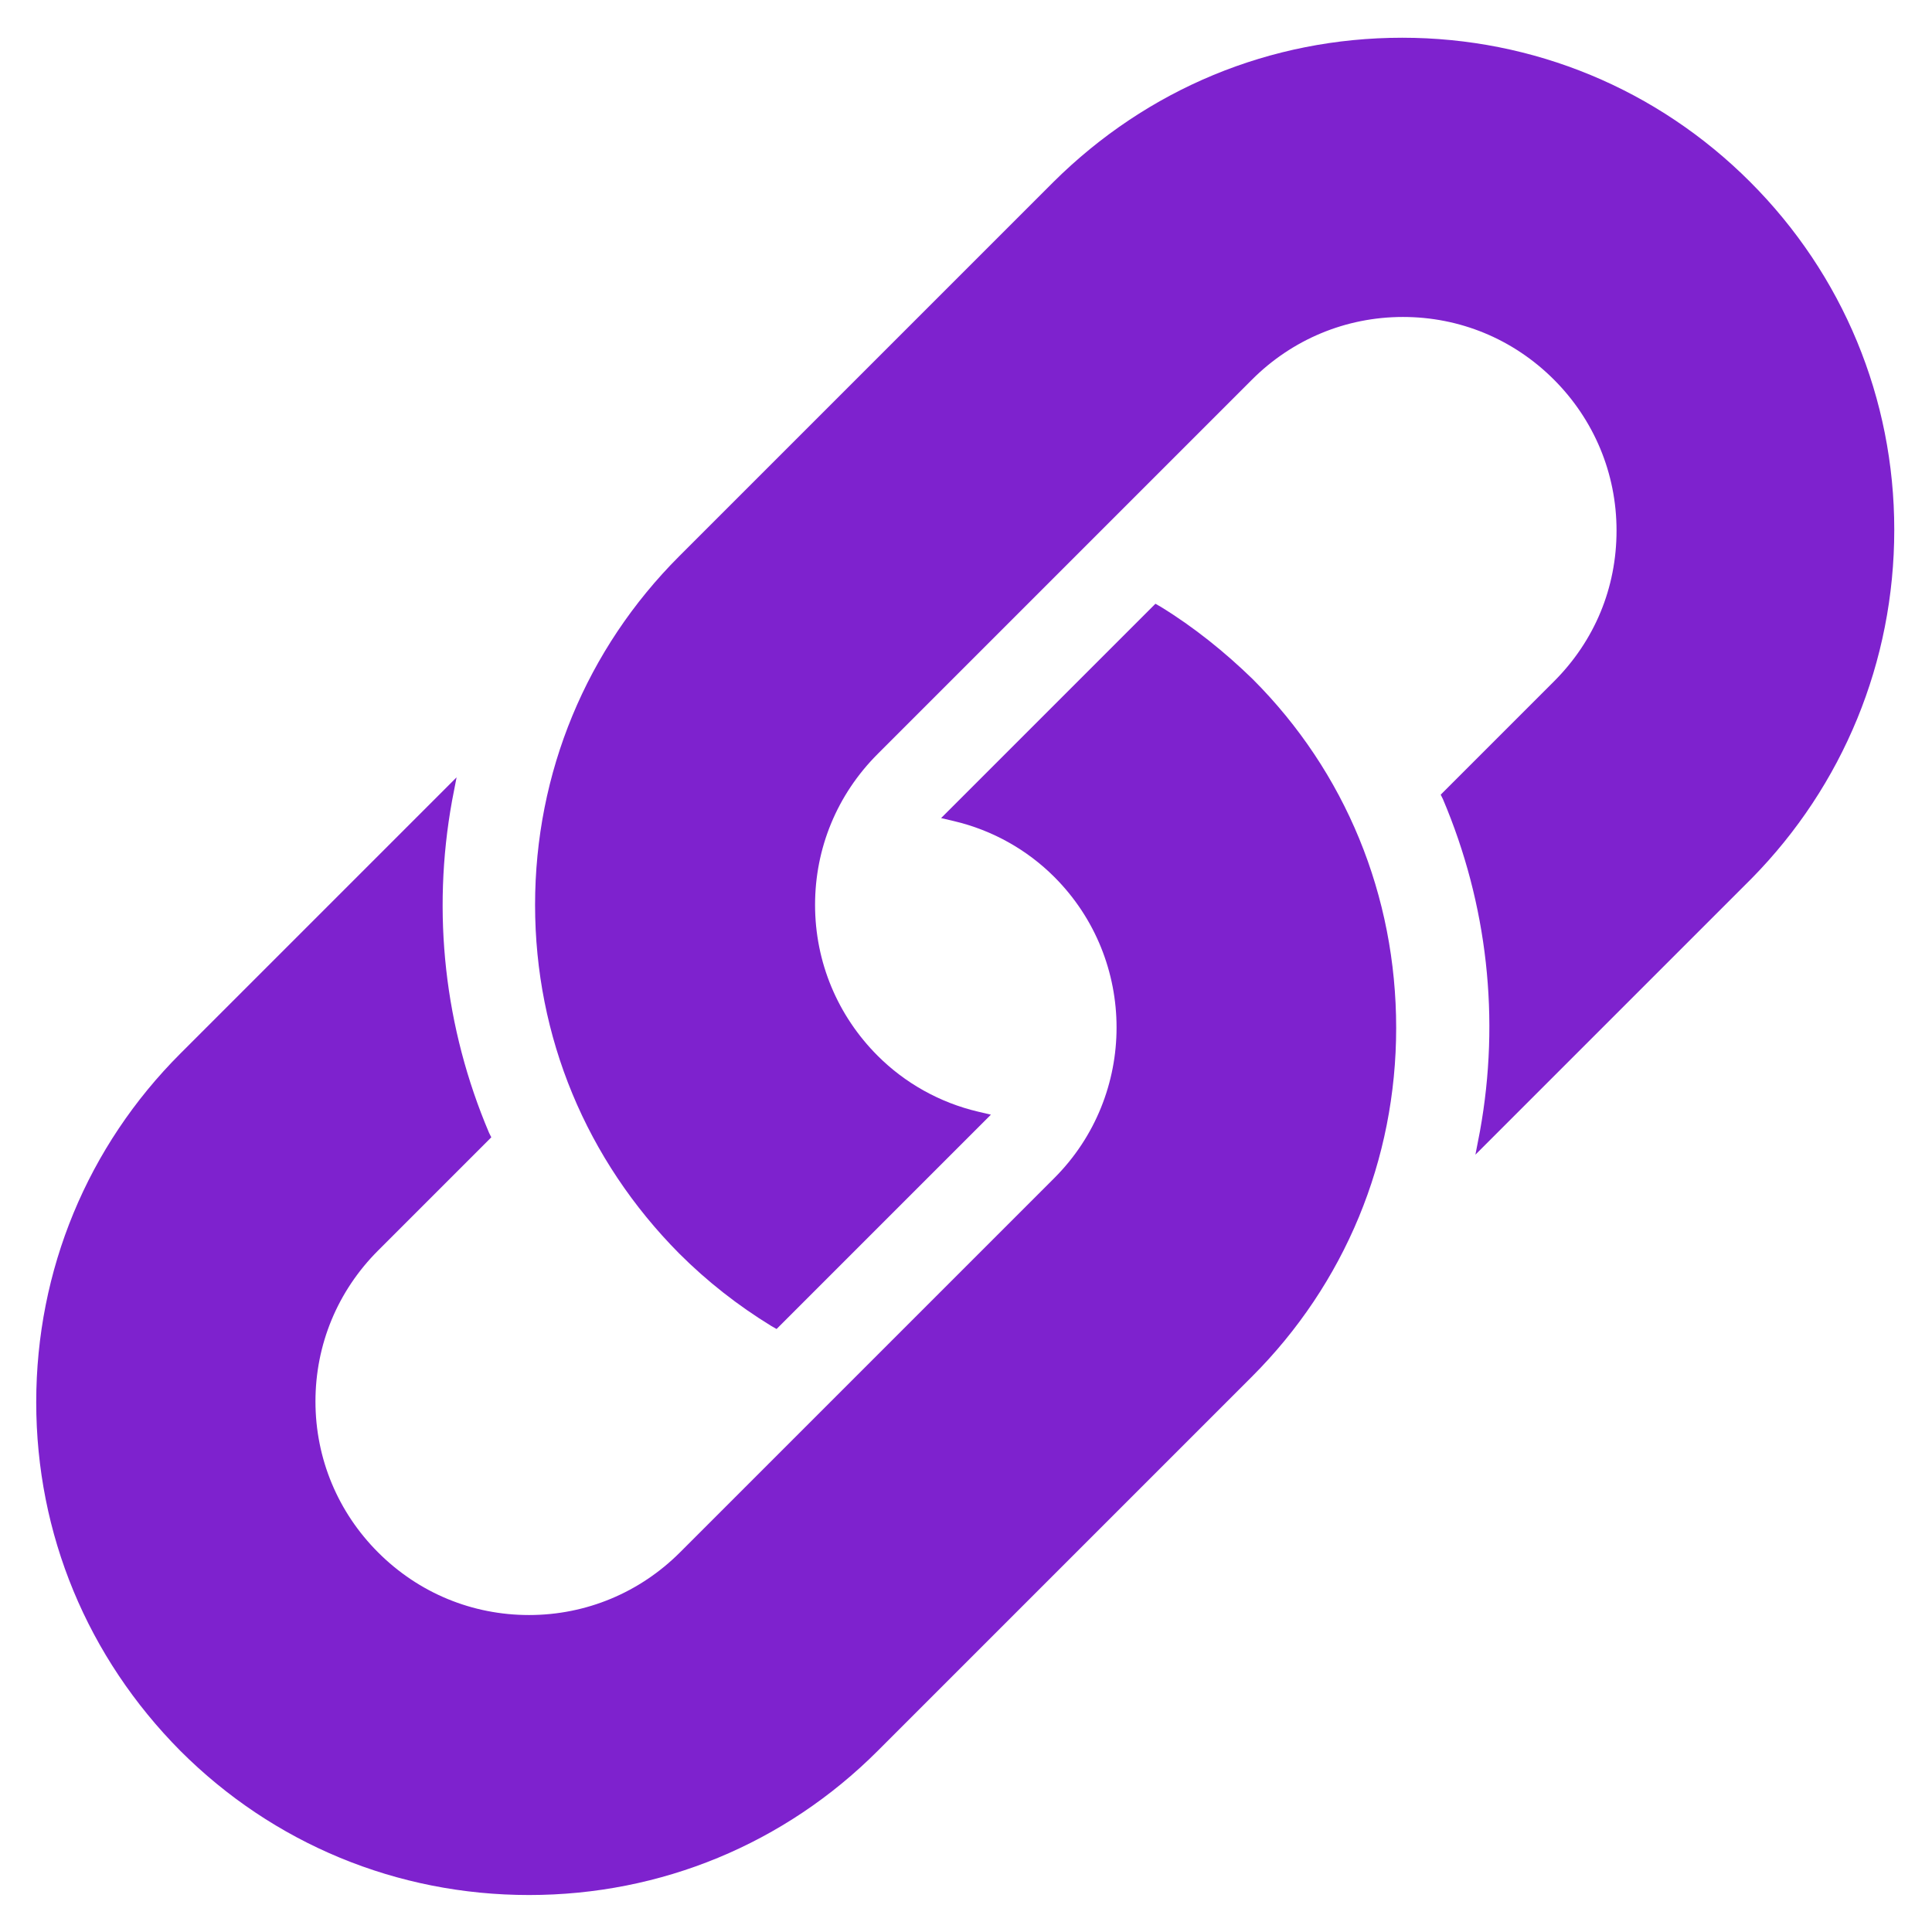
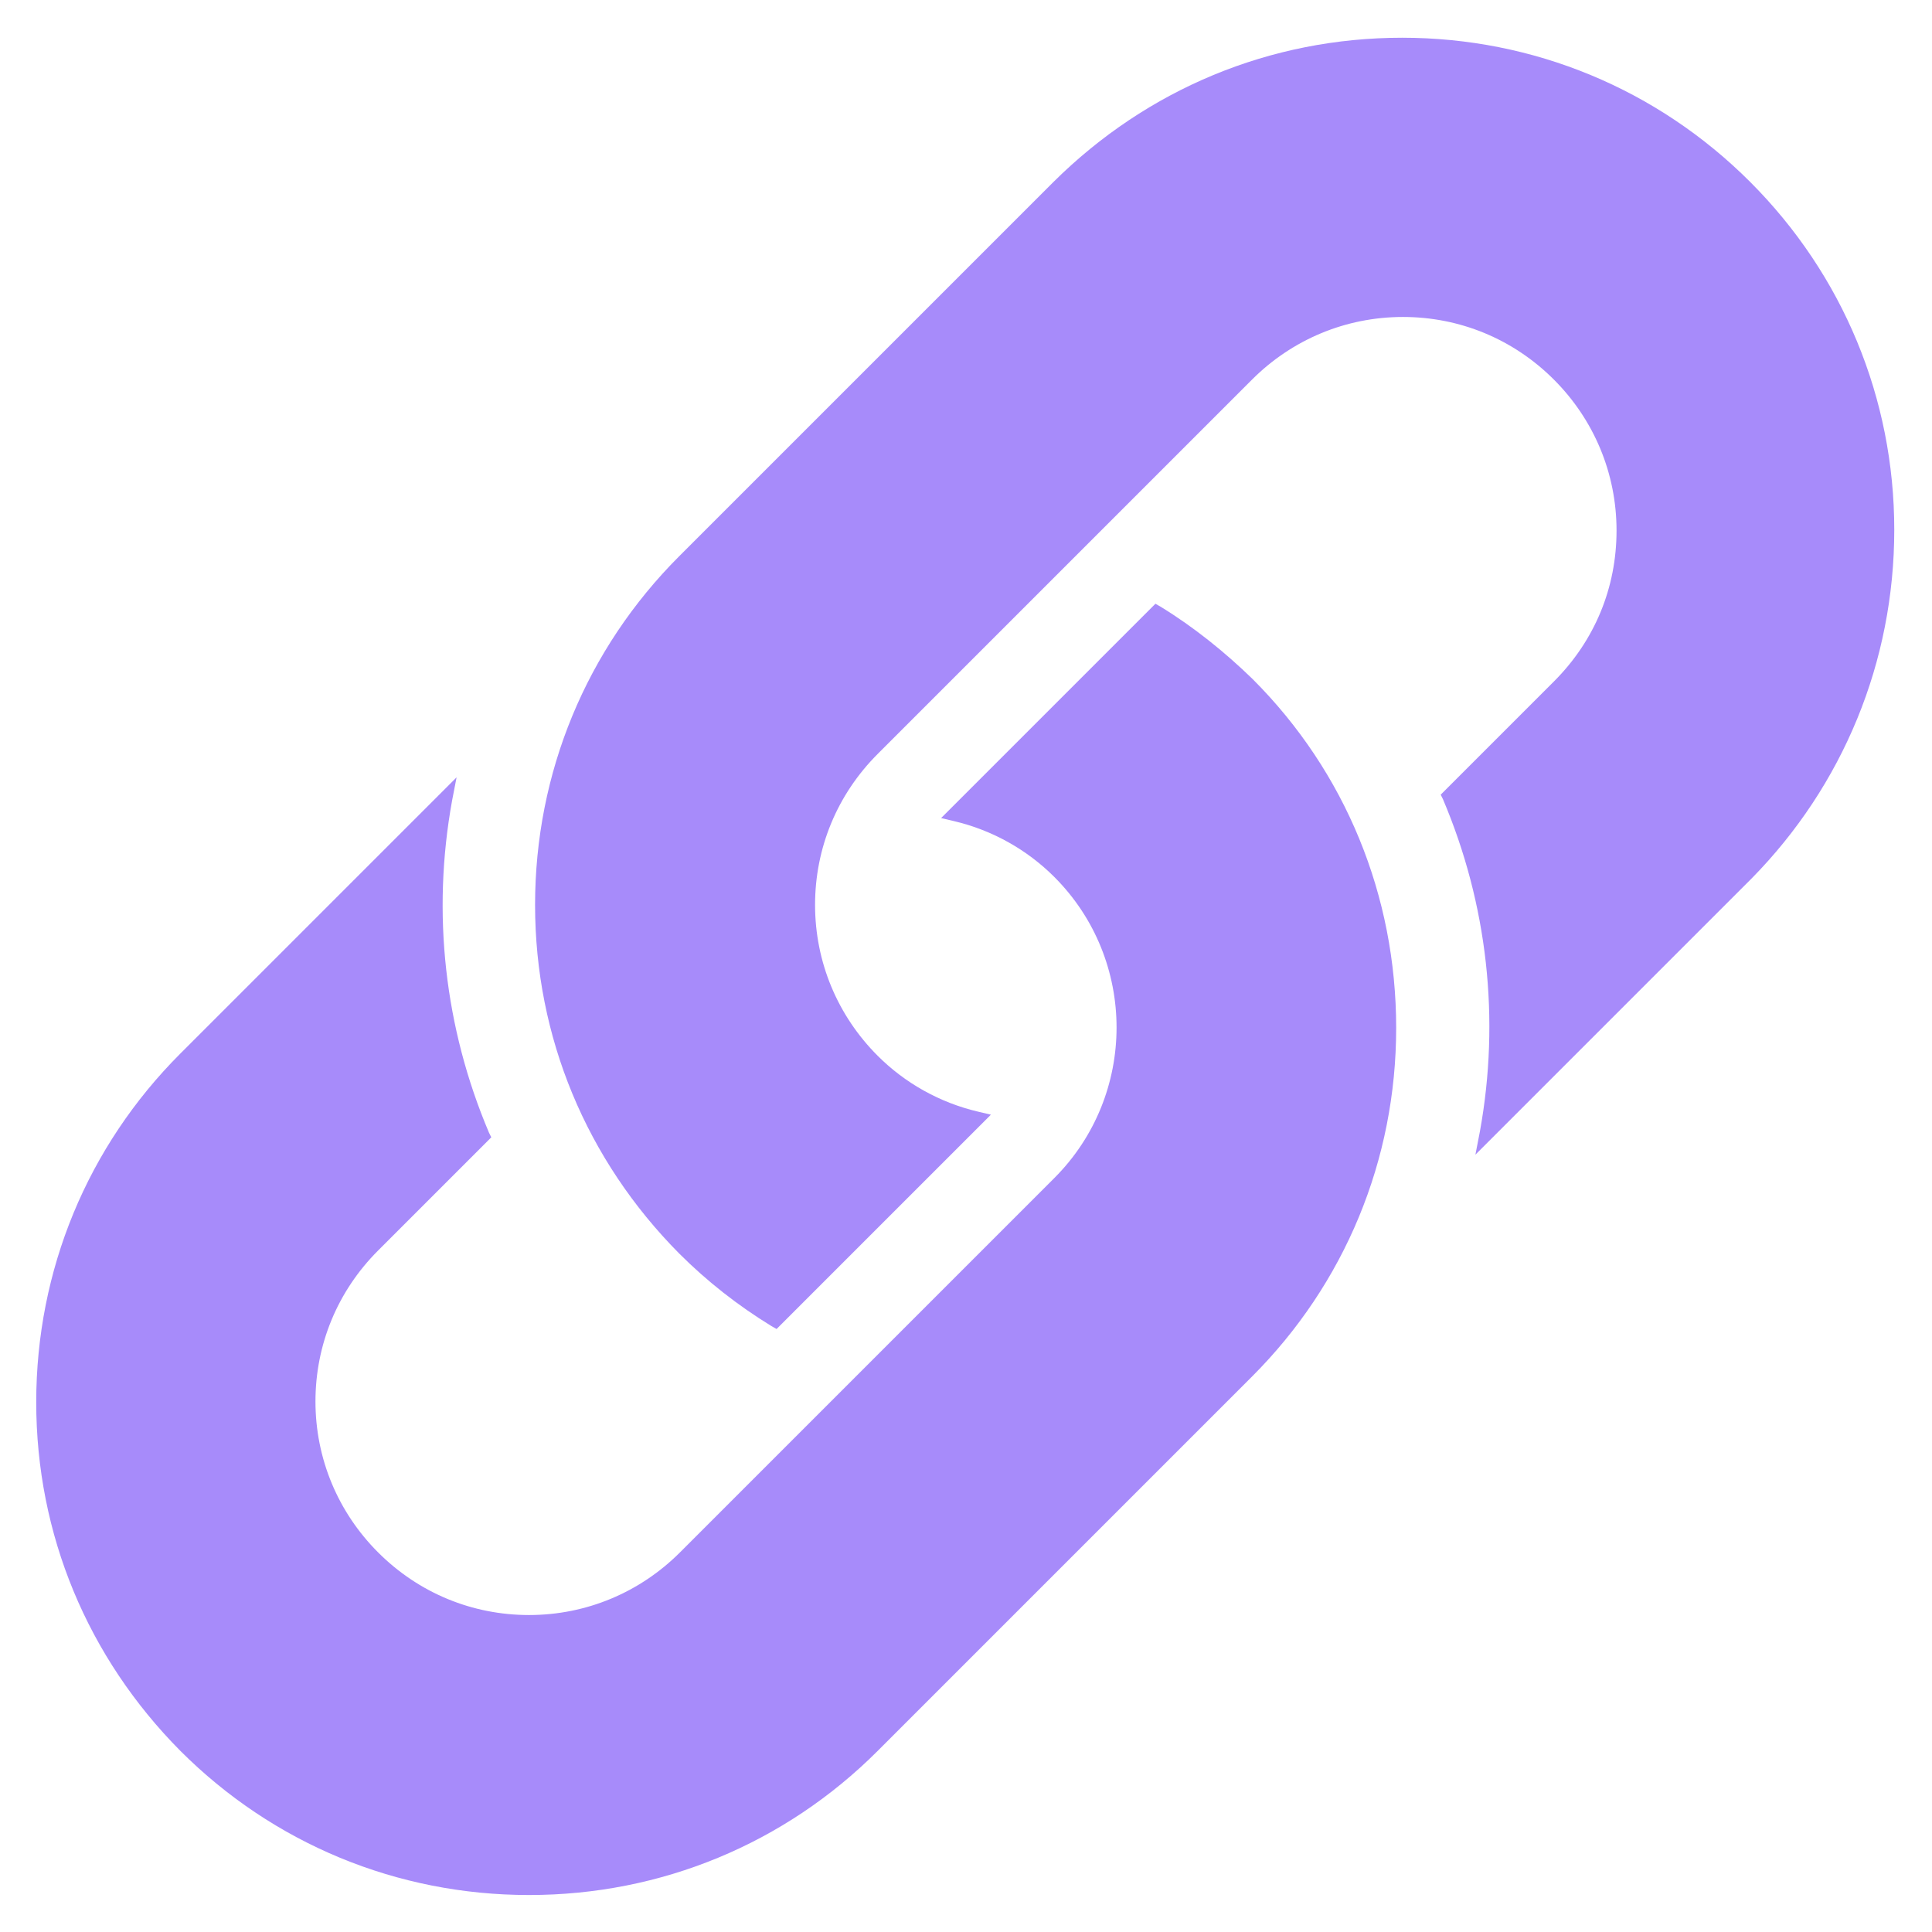
- <svg xmlns="http://www.w3.org/2000/svg" fill="#7e22ce" height="800px" width="800px" version="1.2" baseProfile="tiny" id="Layer_1" viewBox="-205 51 256 256" xml:space="preserve">
+ <svg xmlns="http://www.w3.org/2000/svg" fill="#a78bfa" height="800px" width="800px" version="1.2" baseProfile="tiny" id="Layer_1" viewBox="-205 51 256 256" xml:space="preserve">
  <g>
    <path d="M26.9,75.1C14.6,62.8-1.8,56-19.2,56c-17.5,0-33.8,6.8-46.2,19.1l-49.6,49.6c-12.3,12.3-19.1,28.7-19.1,46.2   s6.8,33.8,19.1,46.2c3.7,3.7,7.8,6.9,12.2,9.6l0.7,0.4l28.4-28.4l-1.7-0.4c-5.1-1.2-9.7-3.8-13.3-7.4c-5.3-5.3-8.3-12.4-8.3-20   c0-7.5,2.9-14.6,8.3-20l49.6-49.6c5.3-5.3,12.4-8.3,20-8.3c7.5,0,14.6,2.9,20,8.3c5.3,5.3,8.3,12.4,8.3,20s-2.9,14.6-8.3,20l-15,15   l0.3,0.6c5.9,13.9,7.6,29.1,4.9,44l-0.6,3.1l36.6-36.6C39.2,155.1,46,138.7,46,121.2C46,103.8,39.2,87.4,26.9,75.1z" />
    <path d="M-51.2,131.4l-0.7-0.4l-28.4,28.4l1.7,0.4c5.1,1.2,9.7,3.8,13.3,7.4c11,11,11,28.9,0,39.9l-49.6,49.6   c-5.3,5.3-12.4,8.3-20,8.3c-7.5,0-14.6-2.9-20-8.3c-5.3-5.3-8.3-12.4-8.3-20c0-7.5,2.9-14.6,8.3-20l15-15l-0.3-0.6   c-5.9-13.9-7.6-29.1-4.9-44l0.6-3.1l-36.6,36.6c-12.3,12.3-19.1,28.7-19.1,46.2c0,17.5,6.8,33.8,19.1,46.2   c12.3,12.3,28.7,19.1,46.2,19.1s33.9-6.8,46.2-19.1l49.6-49.6c12.3-12.3,19.1-28.7,19.1-46.2S-26.7,153.3-39,141   C-42.7,137.4-46.8,134.1-51.2,131.4z" />
  </g>
</svg>
